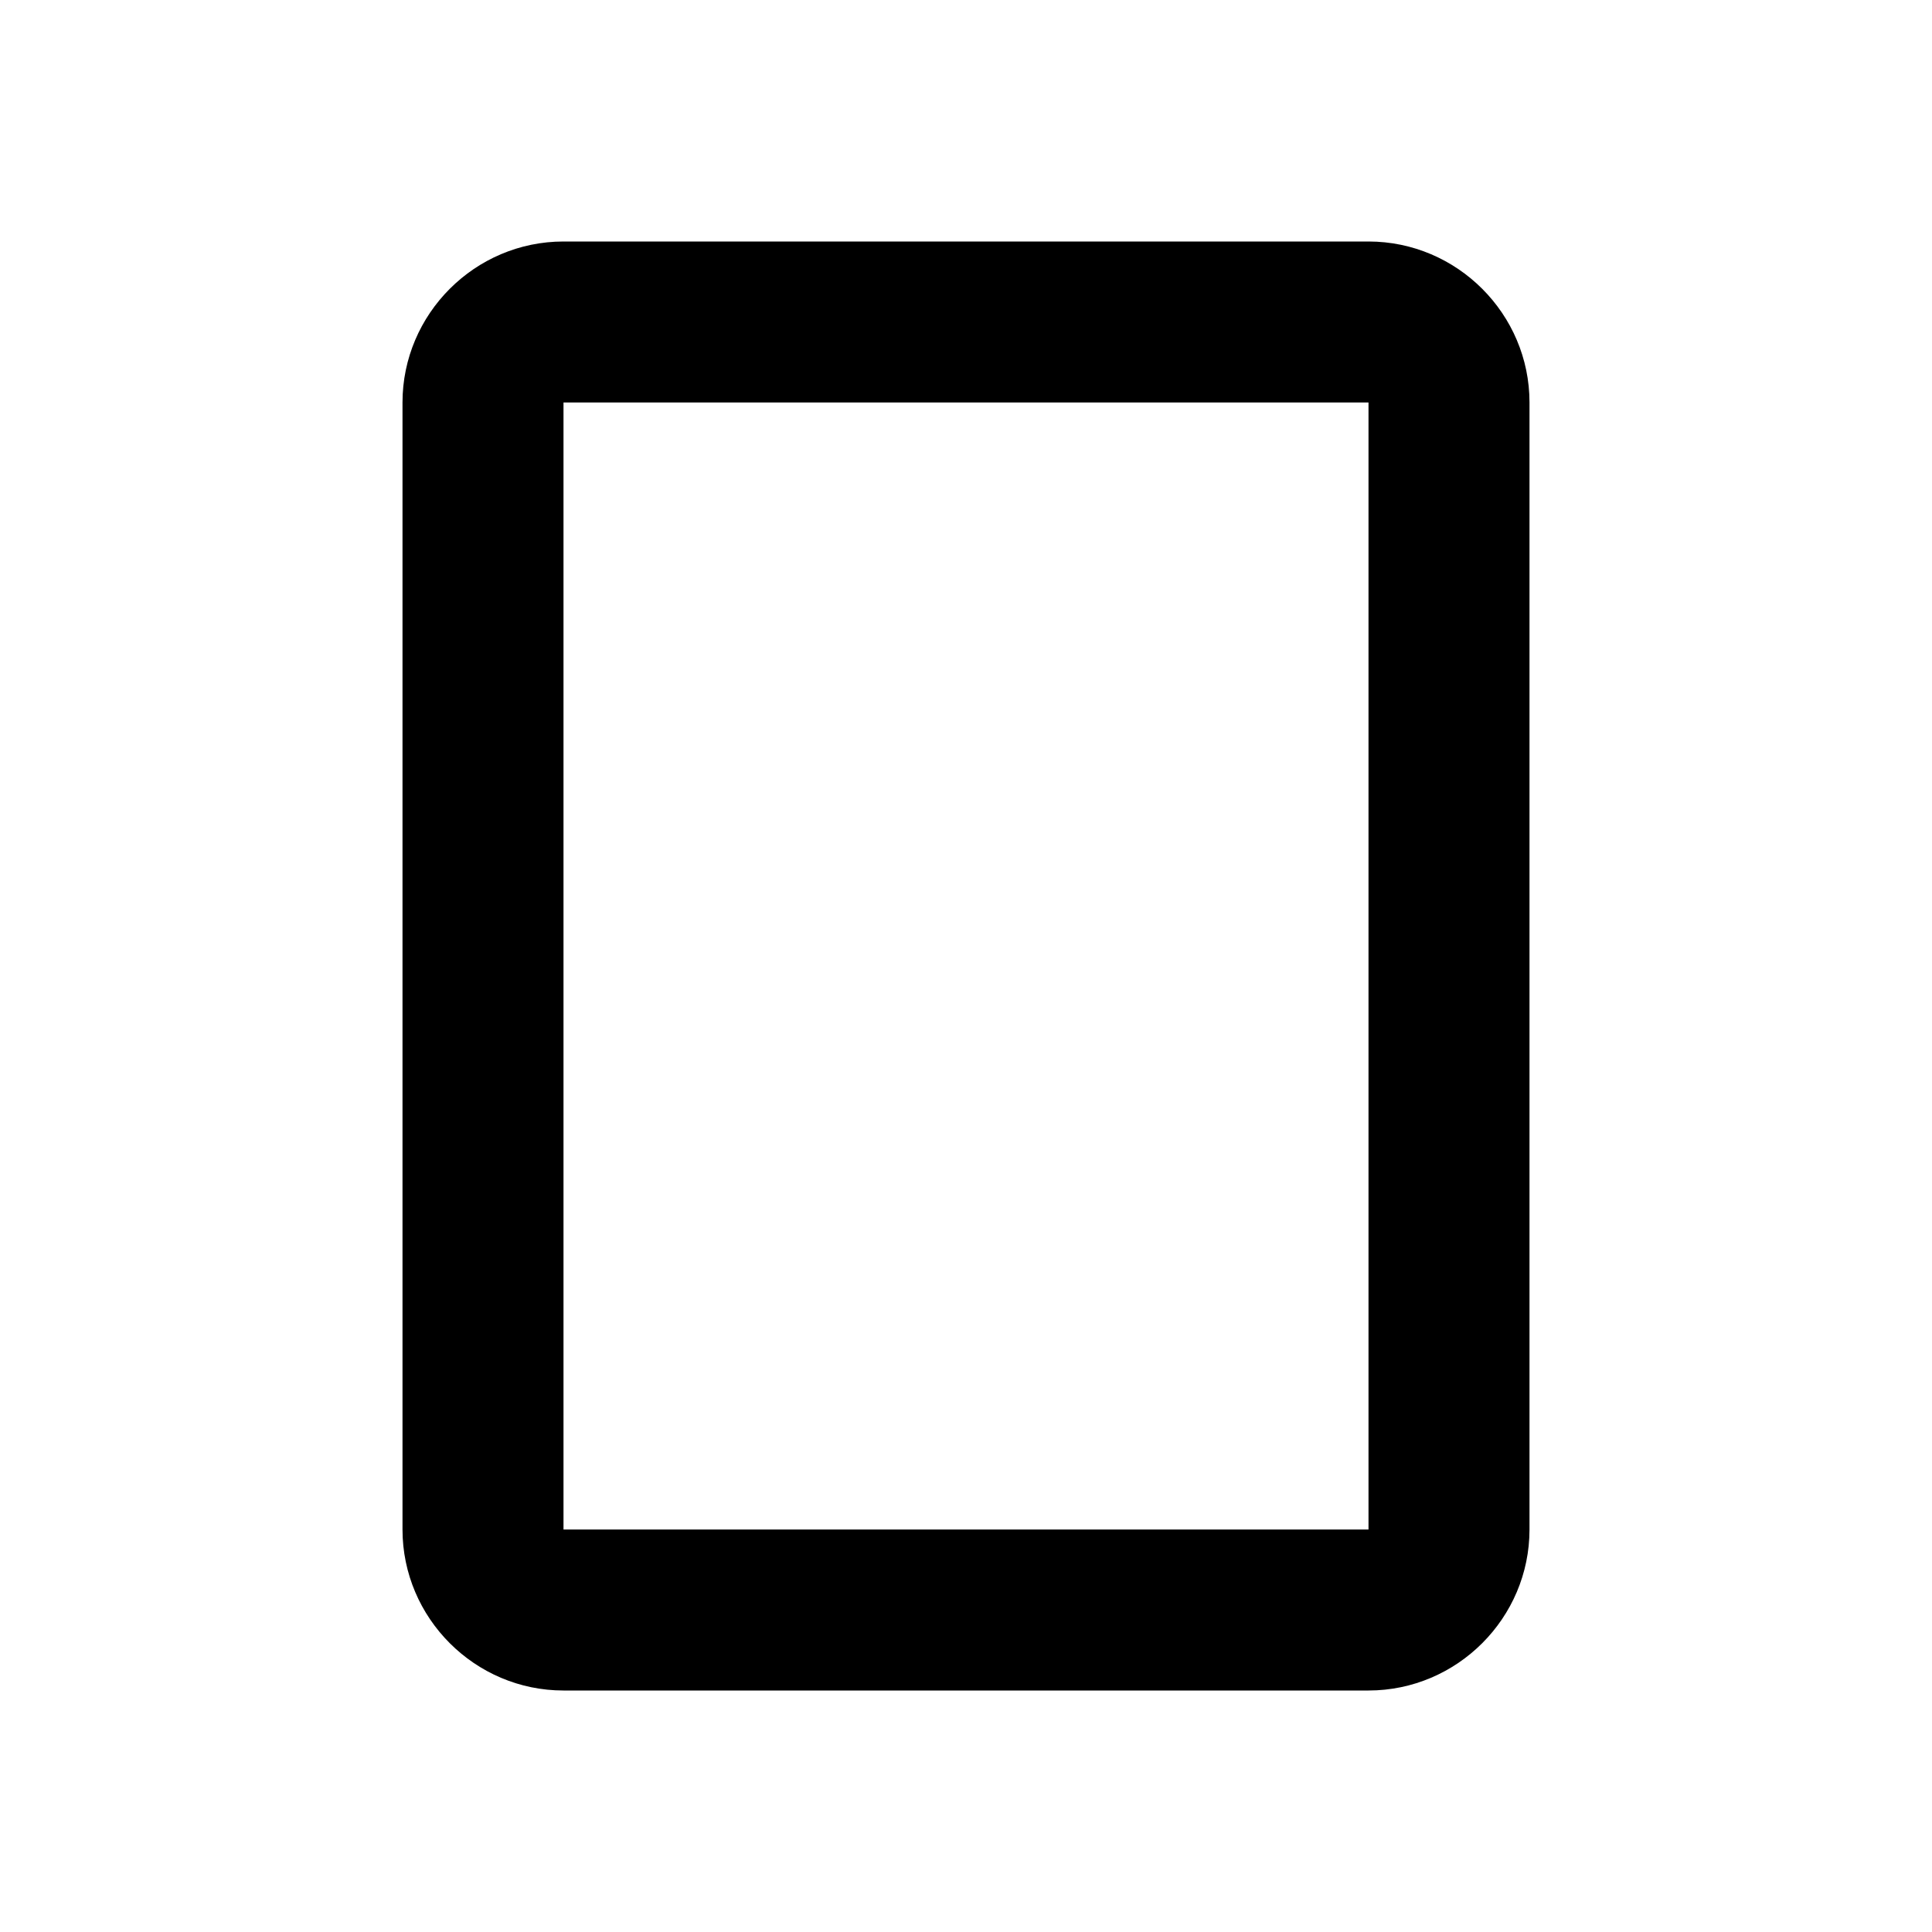
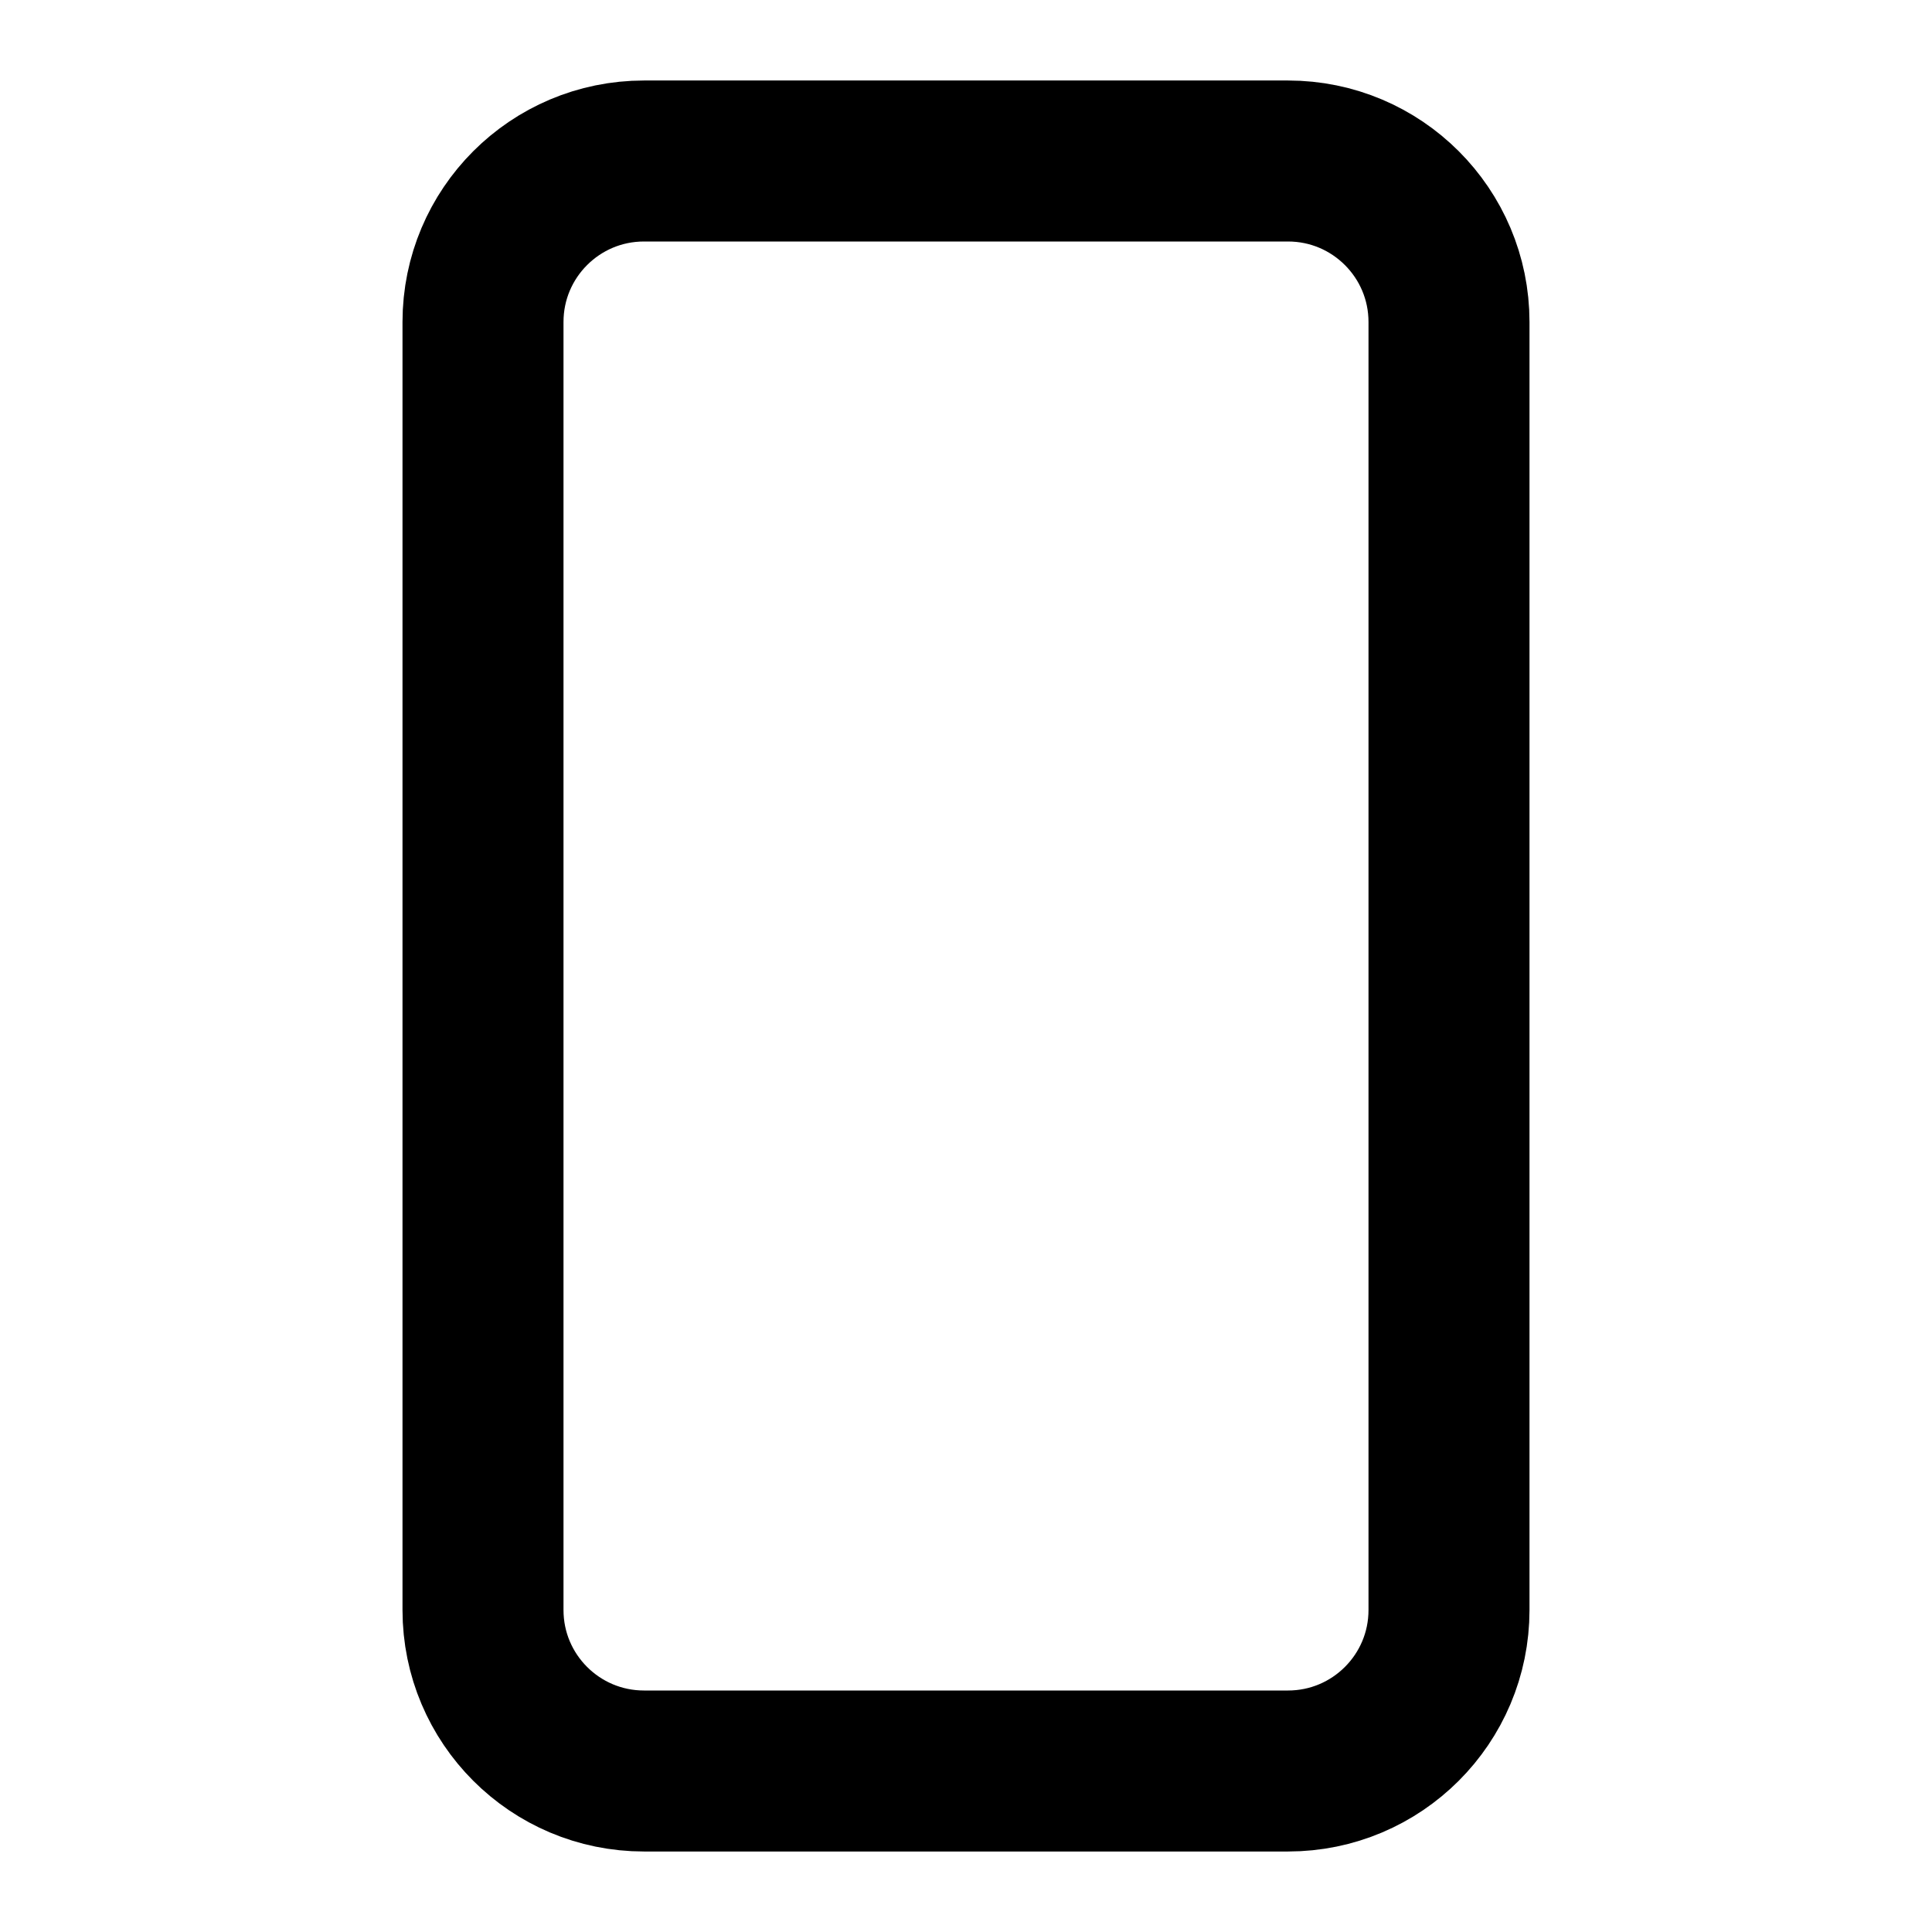
<svg xmlns="http://www.w3.org/2000/svg" width="24" height="24" viewBox="0 0 24 24">
-   <path fill="#000" d="M17 3H7c-1.1 0-2 .9-2 2v14c0 1.1.9 2 2 2h10c1.1 0 2-.9 2-2V5c0-1.1-.9-2-2-2m0 16H7V5h10z" />
+   <rect width="12" height="20" x="6" y="2" fill="none" stroke="#000" stroke-linecap="round" stroke-linejoin="round" stroke-width="2" rx="2" />
</svg>
